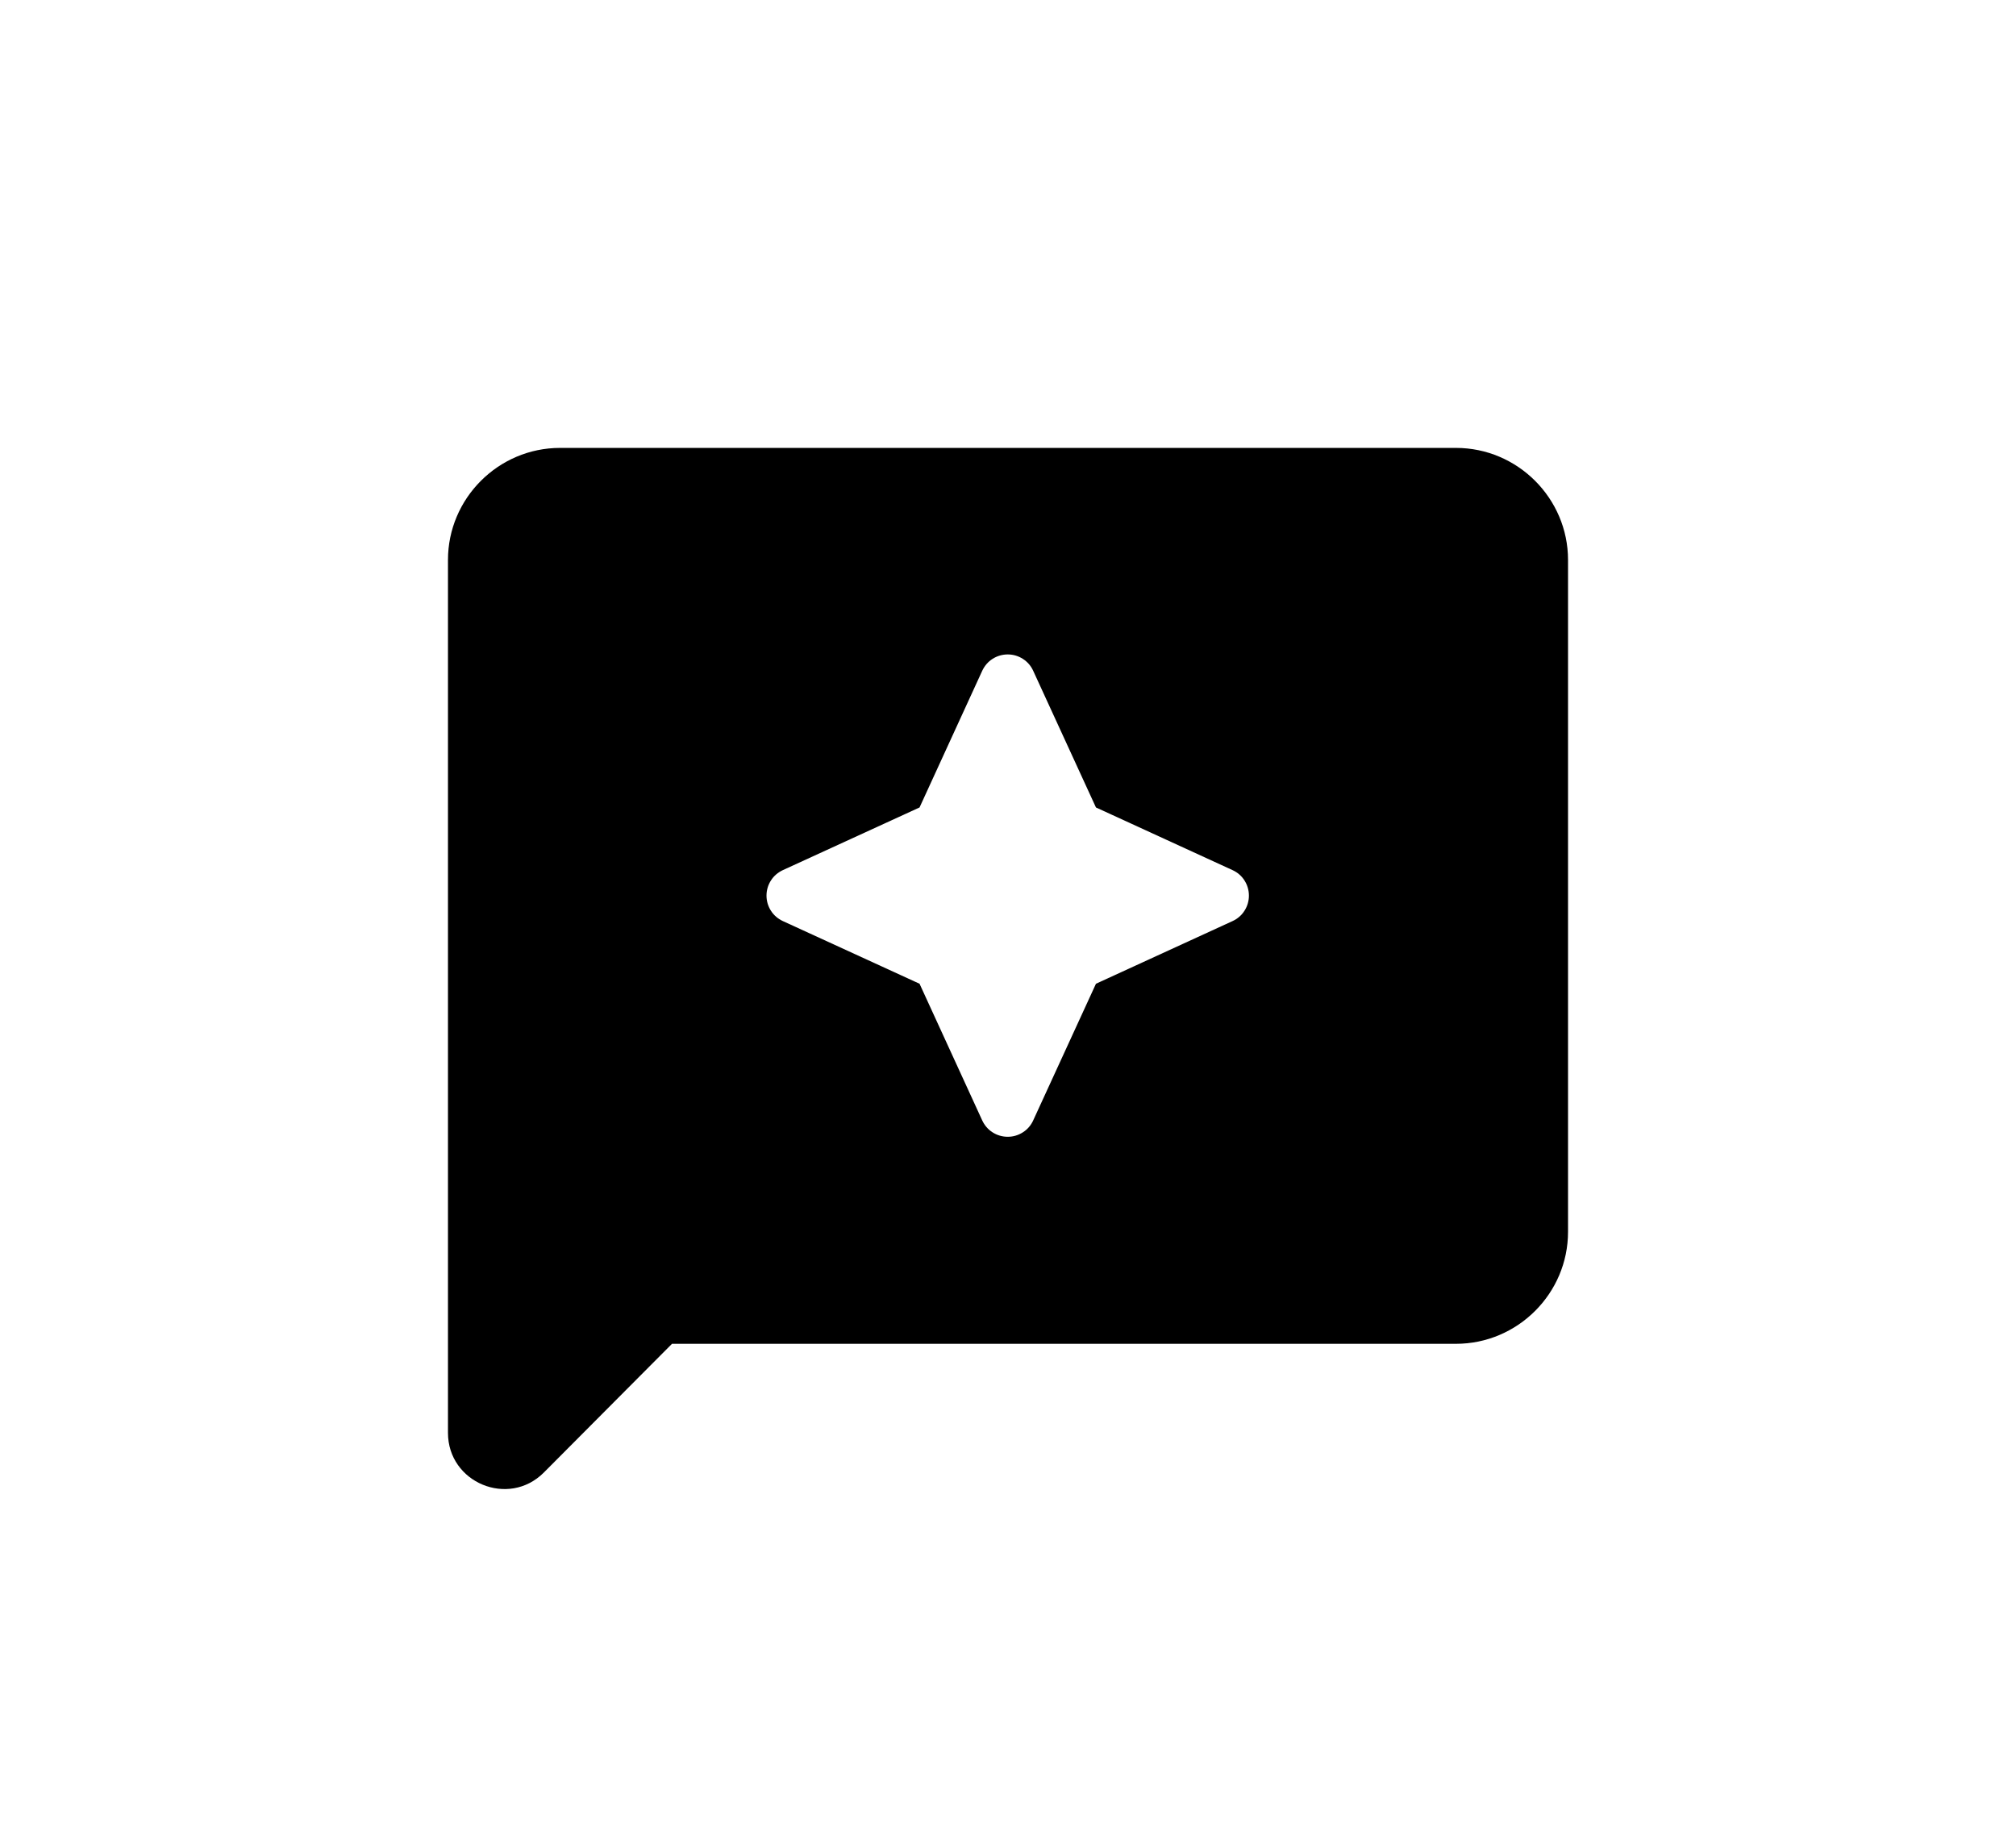
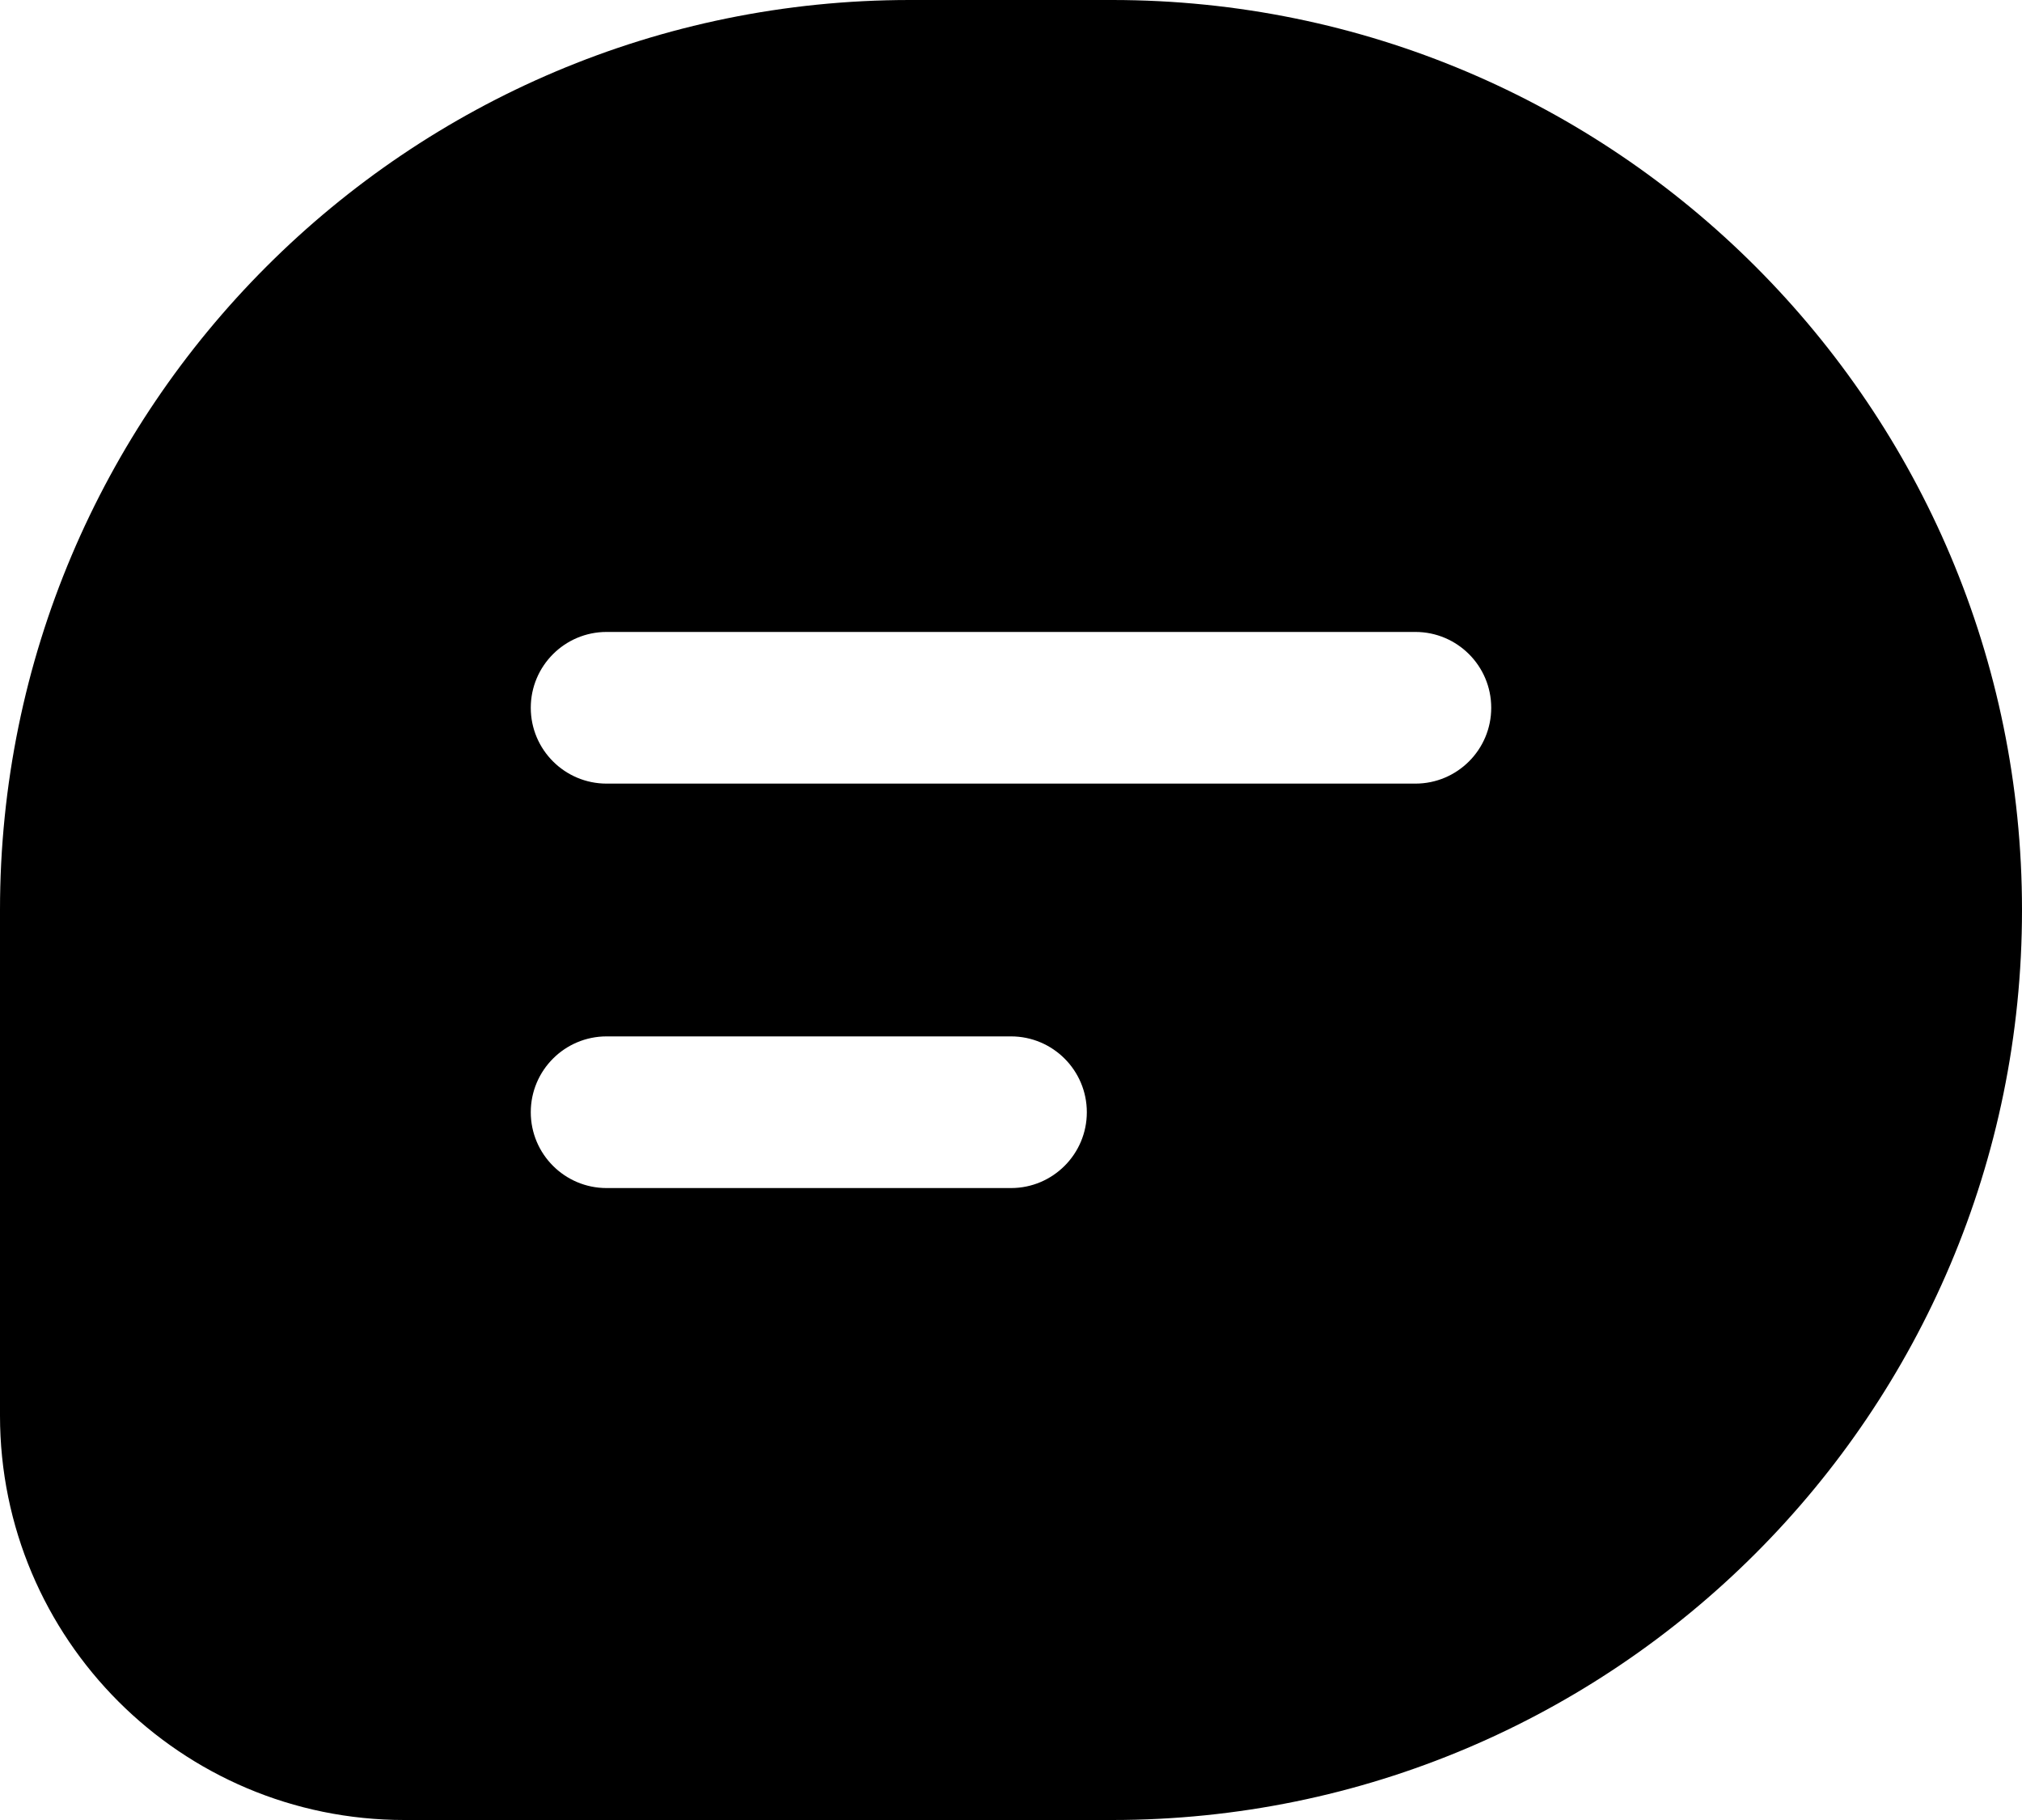
- <svg xmlns="http://www.w3.org/2000/svg" viewBox="0 0 24 22" fill="none">
-   <path d="M17.333 5.333H6.667C5.933 5.333 5.333 5.934 5.333 6.667V17.06C5.333 17.654 6.053 17.953 6.473 17.534L8 16H17.333C18.067 16 18.667 15.4 18.667 14.667V6.667C18.667 5.934 18.067 5.333 17.333 5.333ZM13.047 11.713L12.3 13.34C12.274 13.398 12.231 13.448 12.177 13.482C12.123 13.517 12.061 13.535 11.997 13.535C11.933 13.535 11.87 13.517 11.816 13.482C11.762 13.448 11.72 13.398 11.693 13.34L10.947 11.713L9.32 10.967C9.262 10.94 9.212 10.898 9.178 10.844C9.143 10.79 9.125 10.727 9.125 10.664C9.125 10.6 9.143 10.537 9.178 10.483C9.212 10.429 9.262 10.387 9.32 10.36L10.947 9.614L11.693 7.987C11.72 7.929 11.762 7.879 11.816 7.845C11.87 7.81 11.933 7.792 11.997 7.792C12.061 7.792 12.123 7.81 12.177 7.845C12.231 7.879 12.274 7.929 12.3 7.987L13.047 9.614L14.673 10.36C14.732 10.387 14.781 10.429 14.815 10.483C14.85 10.537 14.868 10.6 14.868 10.664C14.868 10.727 14.85 10.79 14.815 10.844C14.781 10.898 14.732 10.94 14.673 10.967L13.047 11.713Z" fill="currentColor" />
+ <svg xmlns="http://www.w3.org/2000/svg" viewBox="0 0 20 18" fill="none">
+   <path fill-rule="evenodd" clip-rule="evenodd" d="M9 0H11C15.971 0 20 4.029 20 9C20 13.971 15.971 18 11 18H4C1.791 18 0 16.209 0 14V9C0 4.029 4.029 0 9 0ZM6 11.75C5.586 11.75 5.25 11.414 5.25 11C5.25 10.586 5.586 10.25 6 10.25H10C10.414 10.25 10.75 10.586 10.75 11C10.75 11.414 10.414 11.75 10 11.75H6ZM6 7.75C5.586 7.75 5.25 7.414 5.25 7C5.25 6.586 5.586 6.25 6 6.25H14C14.414 6.25 14.75 6.586 14.75 7C14.75 7.414 14.414 7.75 14 7.75H6Z" fill="currentColor" />
</svg>
